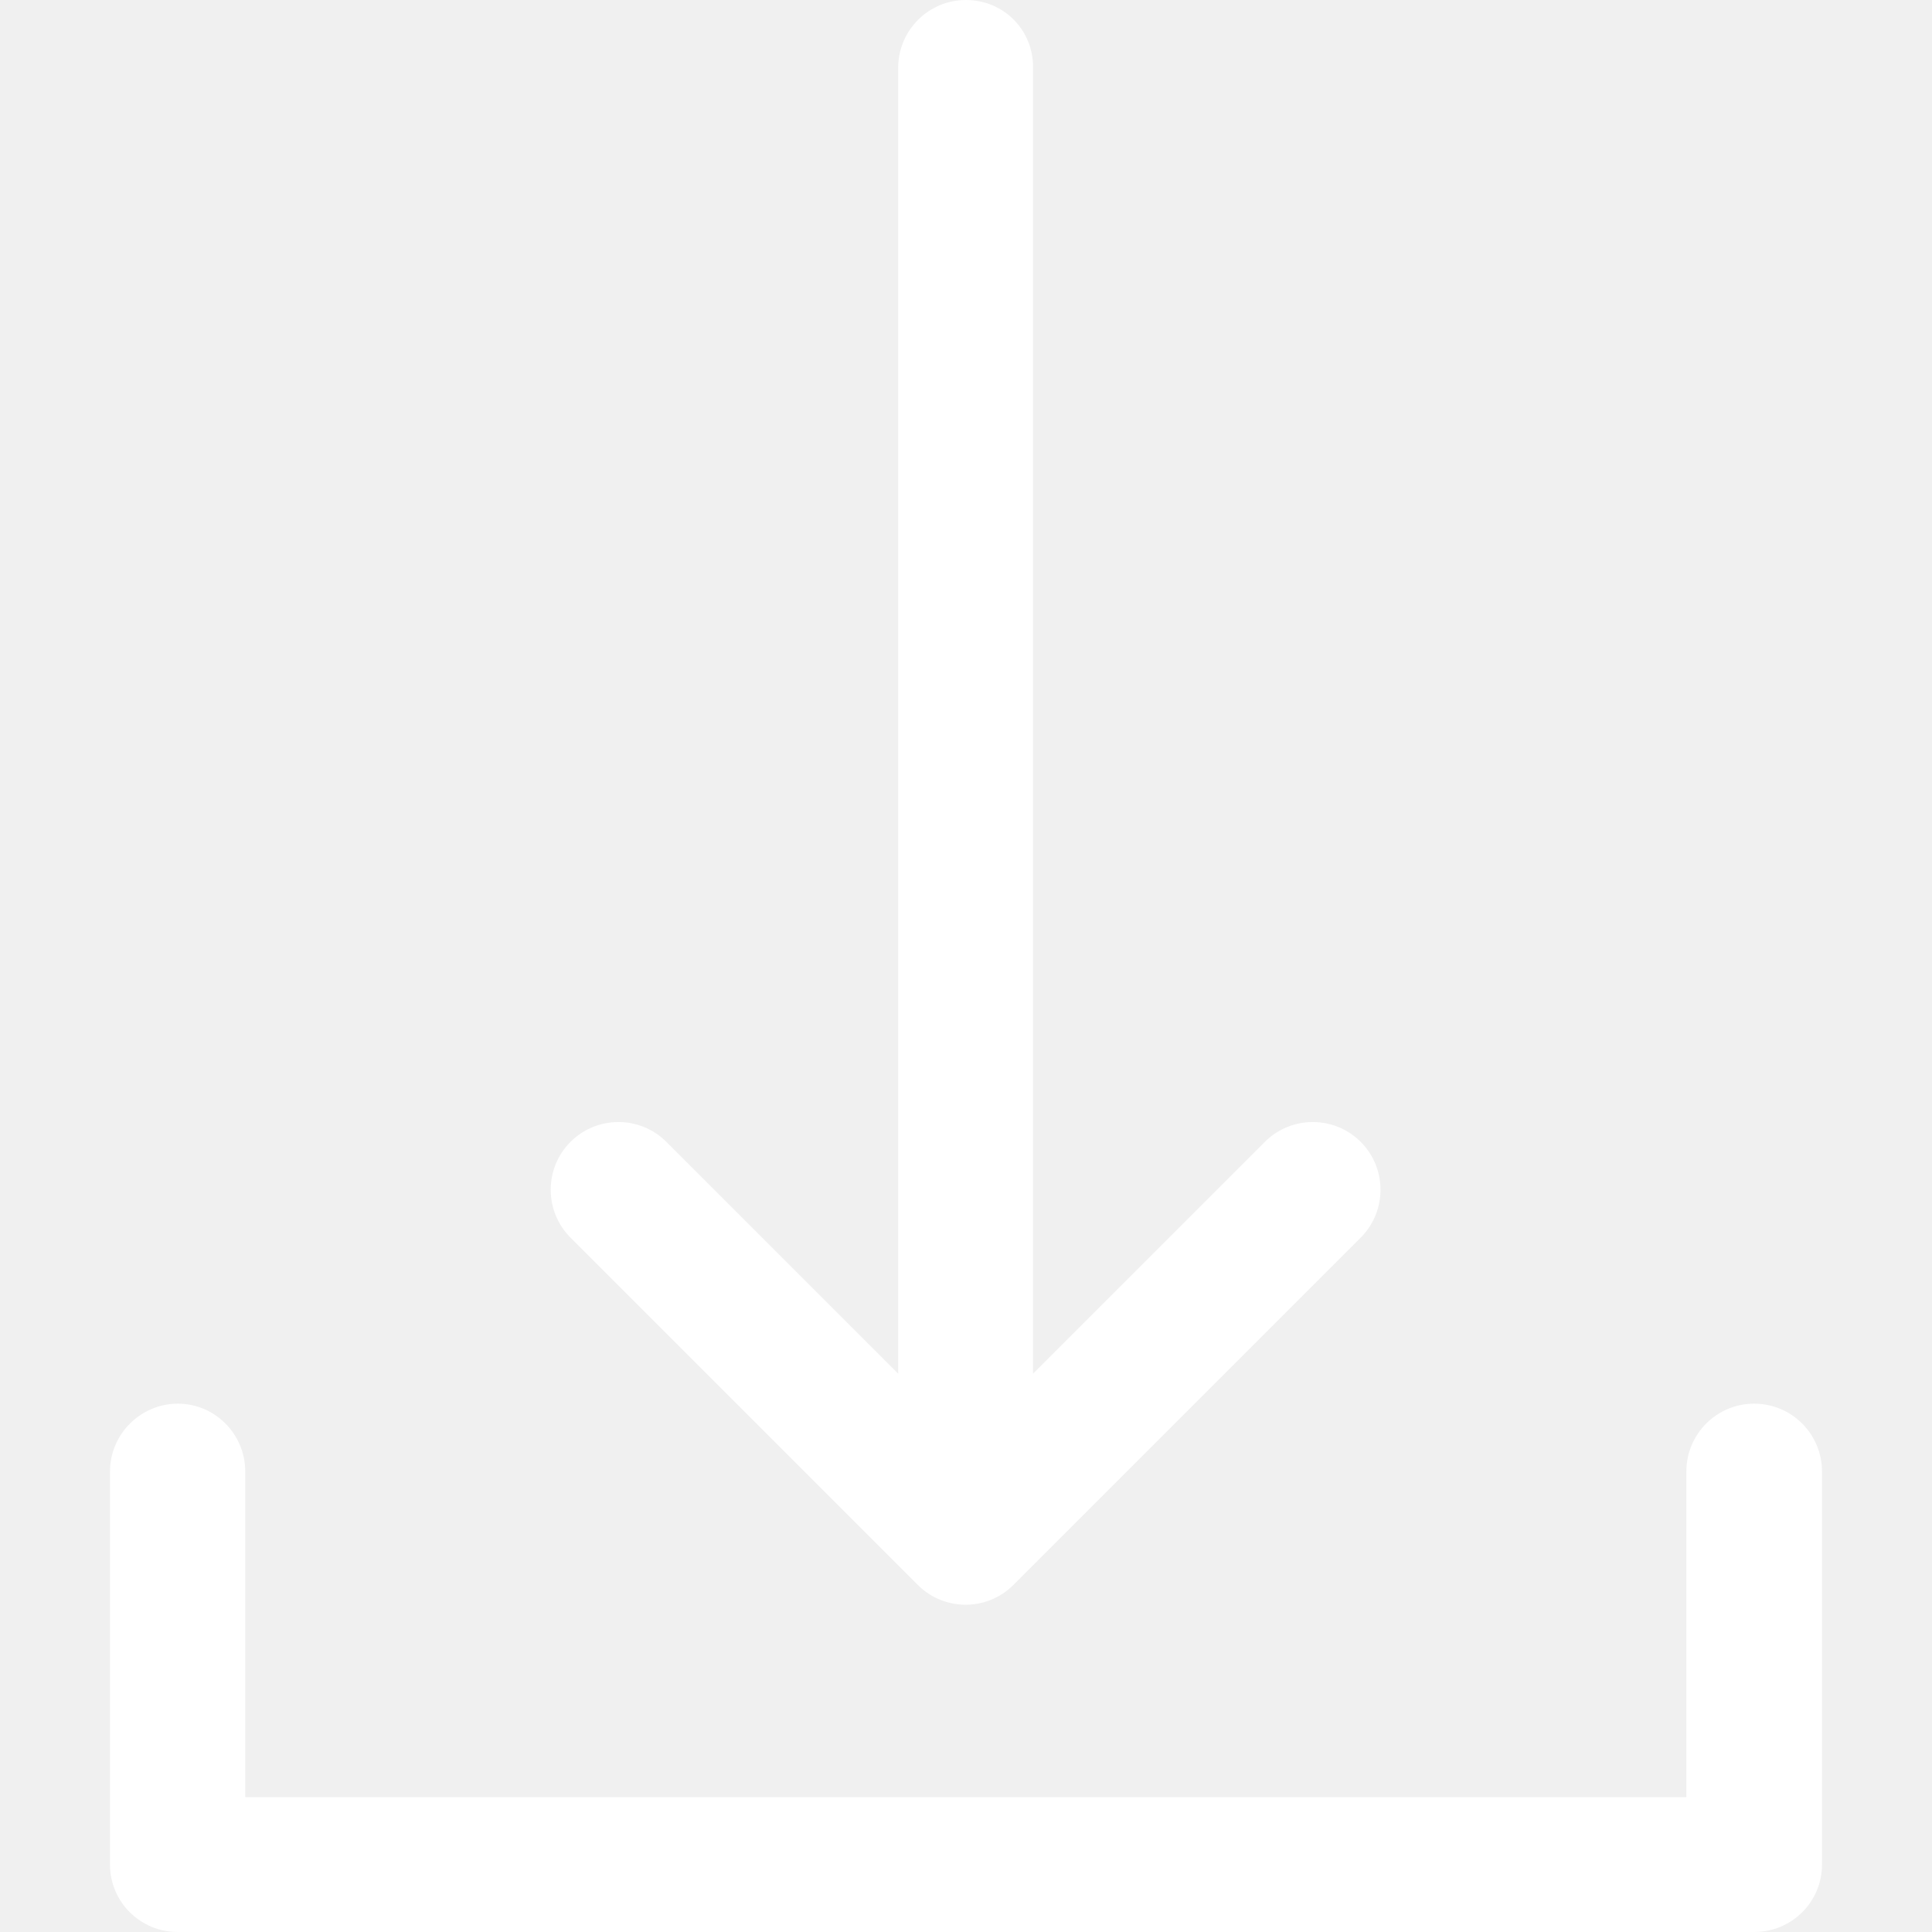
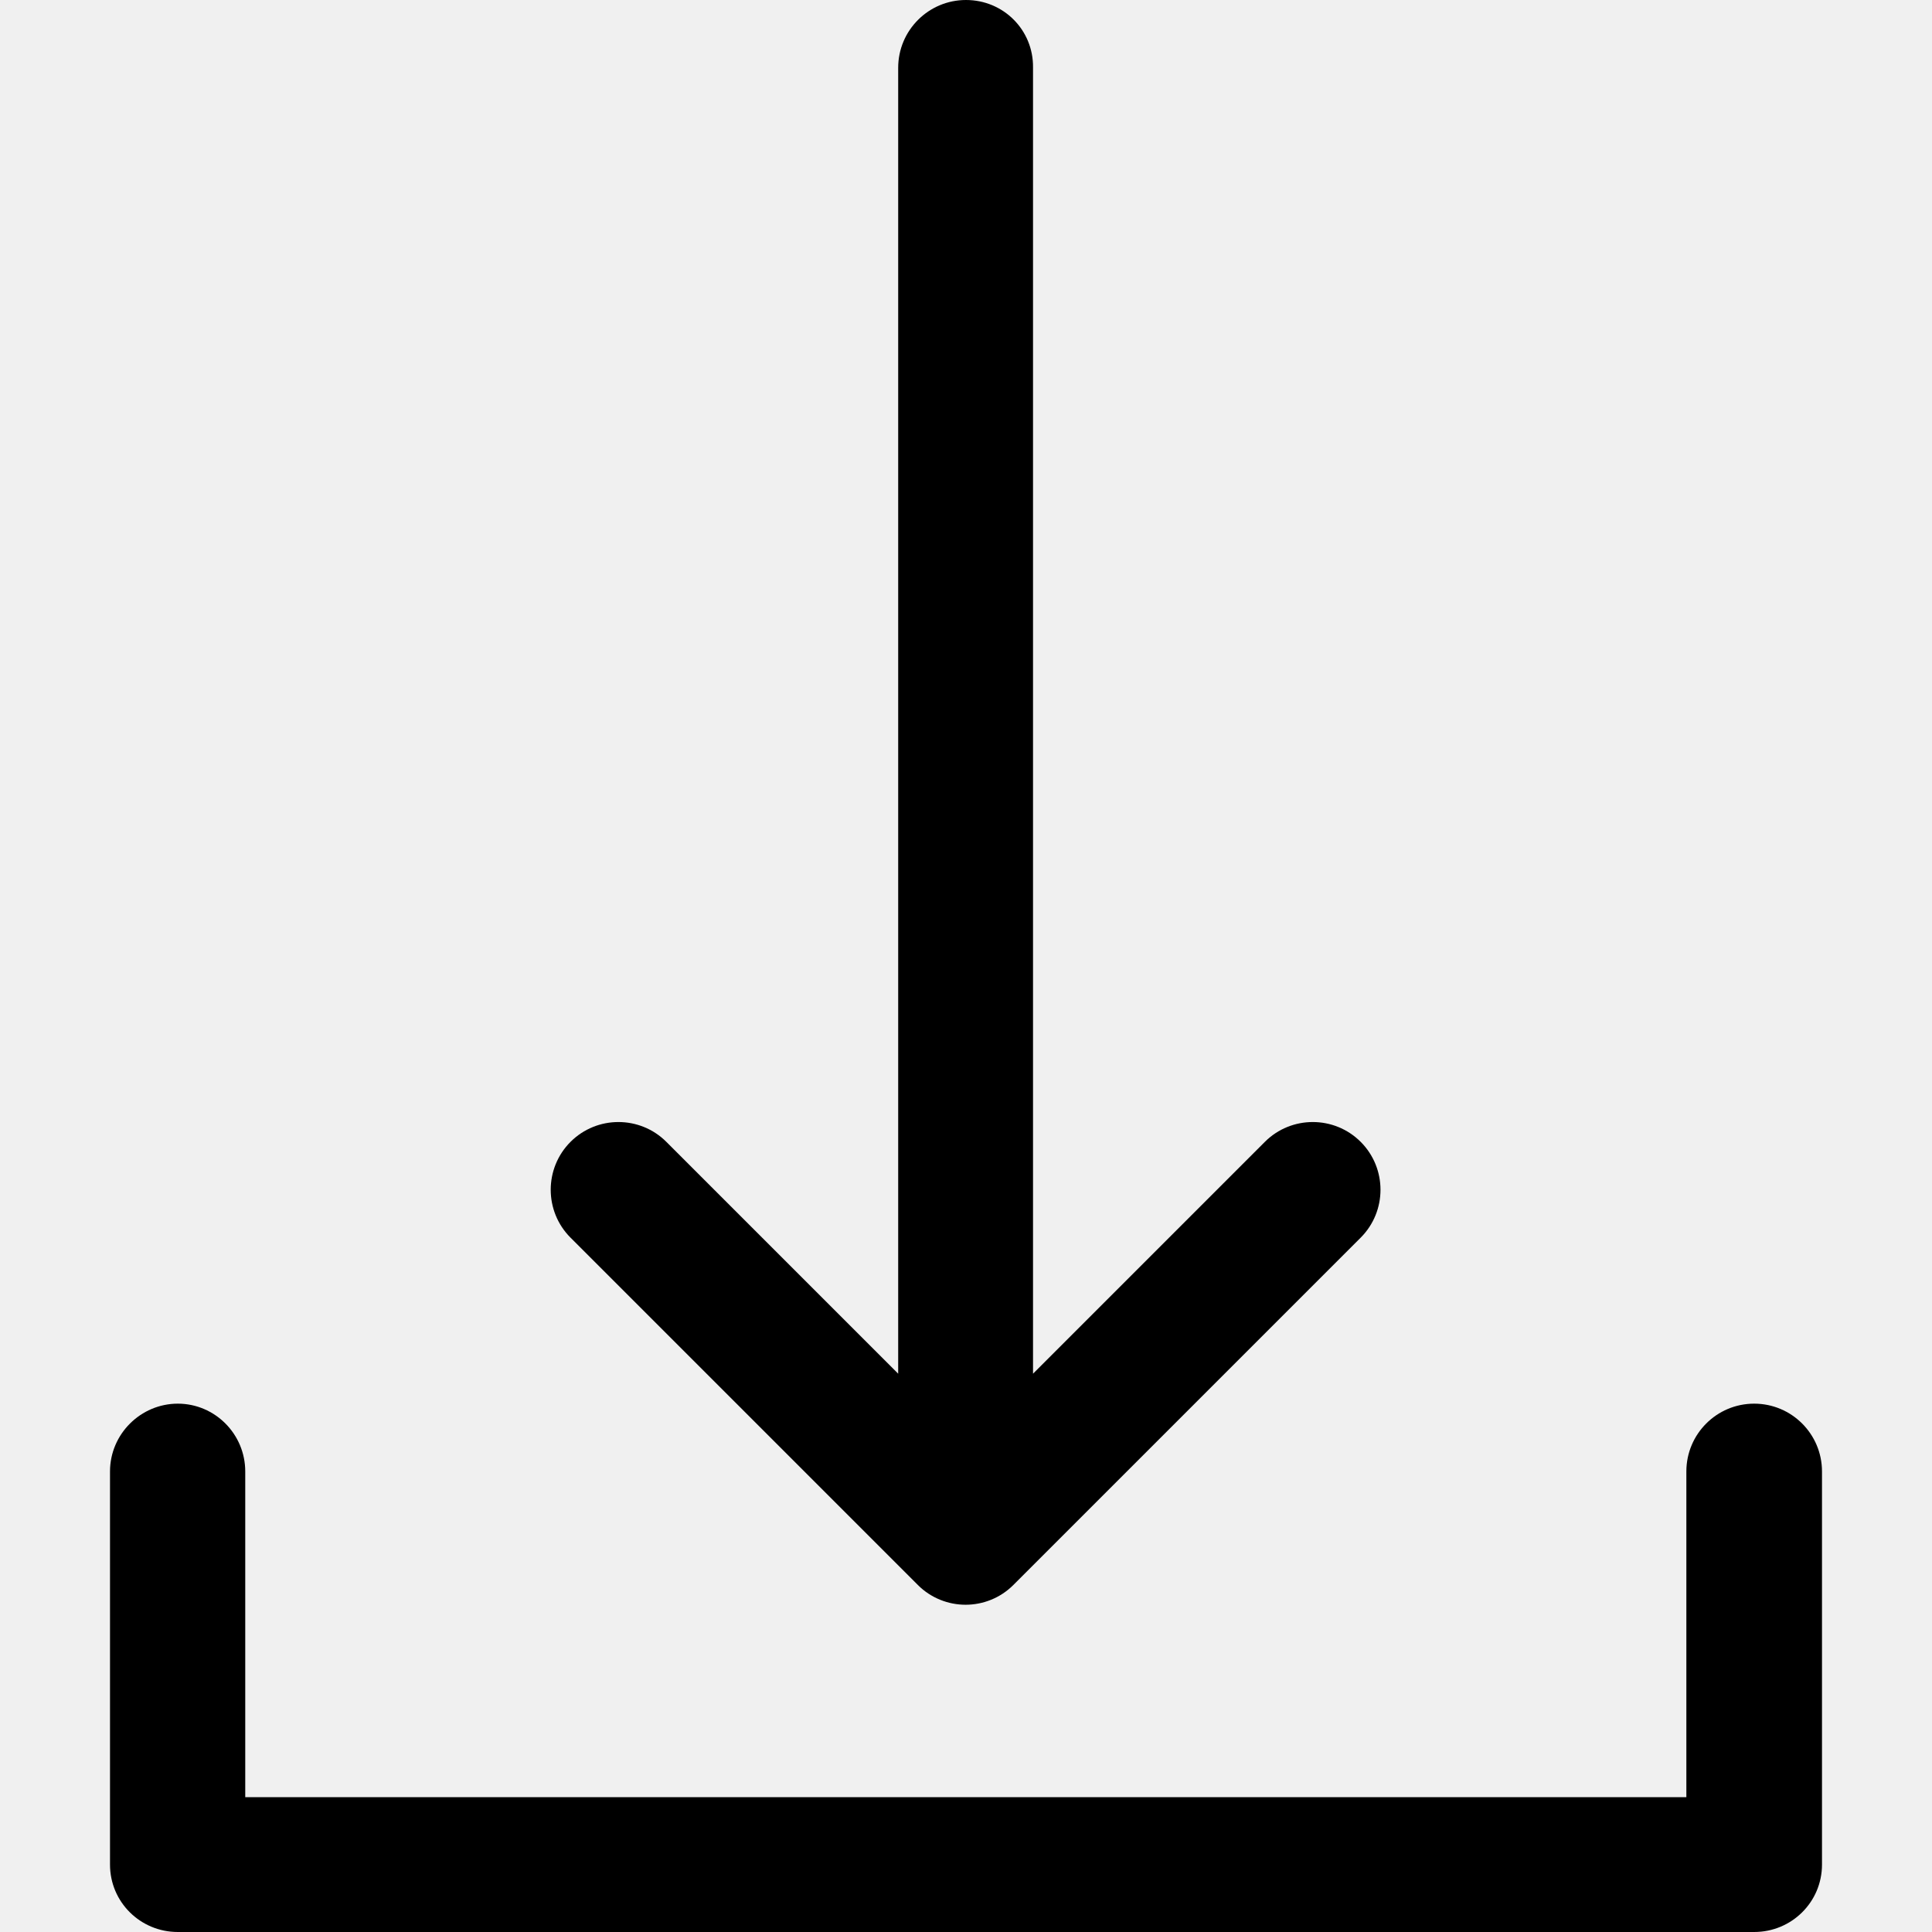
<svg xmlns="http://www.w3.org/2000/svg" width="18px" height="18px" version="1.1" id="Capa_1" x="0px" y="0px" viewBox="0 0 490 490" style="enable-background:new 0 0 490 490;" xml:space="preserve">
  <g>
    <g>
      <g>
-         <path d="M245,0c-9.5,0-17.2,7.7-17.2,17.2v331.2L169,289.6c-6.7-6.7-17.6-6.7-24.3,0s-6.7,17.6,0,24.3l88.1,88.1     c3.3,3.3,7.7,5,12.1,5c4.4,0,8.8-1.7,12.1-5l88.1-88.1c6.7-6.7,6.7-17.6,0-24.3c-6.7-6.7-17.6-6.7-24.3,0L262,348.4V17.1     C262.1,7.6,254.5,0,245,0z" fill="white" />
-         <path d="M462.1,472.9v-99.7c0-9.5-7.7-17.2-17.2-17.2s-17.2,7.7-17.2,17.2v82.6H62.2v-82.6c0-9.5-7.7-17.2-17.1-17.2     s-17.2,7.7-17.2,17.2v99.7c0,9.5,7.7,17.1,17.2,17.1h399.8C454.4,490,462.1,482.4,462.1,472.9z" fill="white" />
+         <path d="M245,0c-9.5,0-17.2,7.7-17.2,17.2v331.2L169,289.6c-6.7-6.7-17.6-6.7-24.3,0s-6.7,17.6,0,24.3l88.1,88.1     c3.3,3.3,7.7,5,12.1,5c4.4,0,8.8-1.7,12.1-5l88.1-88.1c6.7-6.7,6.7-17.6,0-24.3c-6.7-6.7-17.6-6.7-24.3,0L262,348.4V17.1     C262.1,7.6,254.5,0,245,0z" fill="black" />
+         <path d="M462.1,472.9v-99.7c0-9.5-7.7-17.2-17.2-17.2s-17.2,7.7-17.2,17.2v82.6H62.2v-82.6c0-9.5-7.7-17.2-17.1-17.2     s-17.2,7.7-17.2,17.2v99.7c0,9.5,7.7,17.1,17.2,17.1h399.8C454.4,490,462.1,482.4,462.1,472.9z" fill="black" />
      </g>
    </g>
  </g>
</svg>
